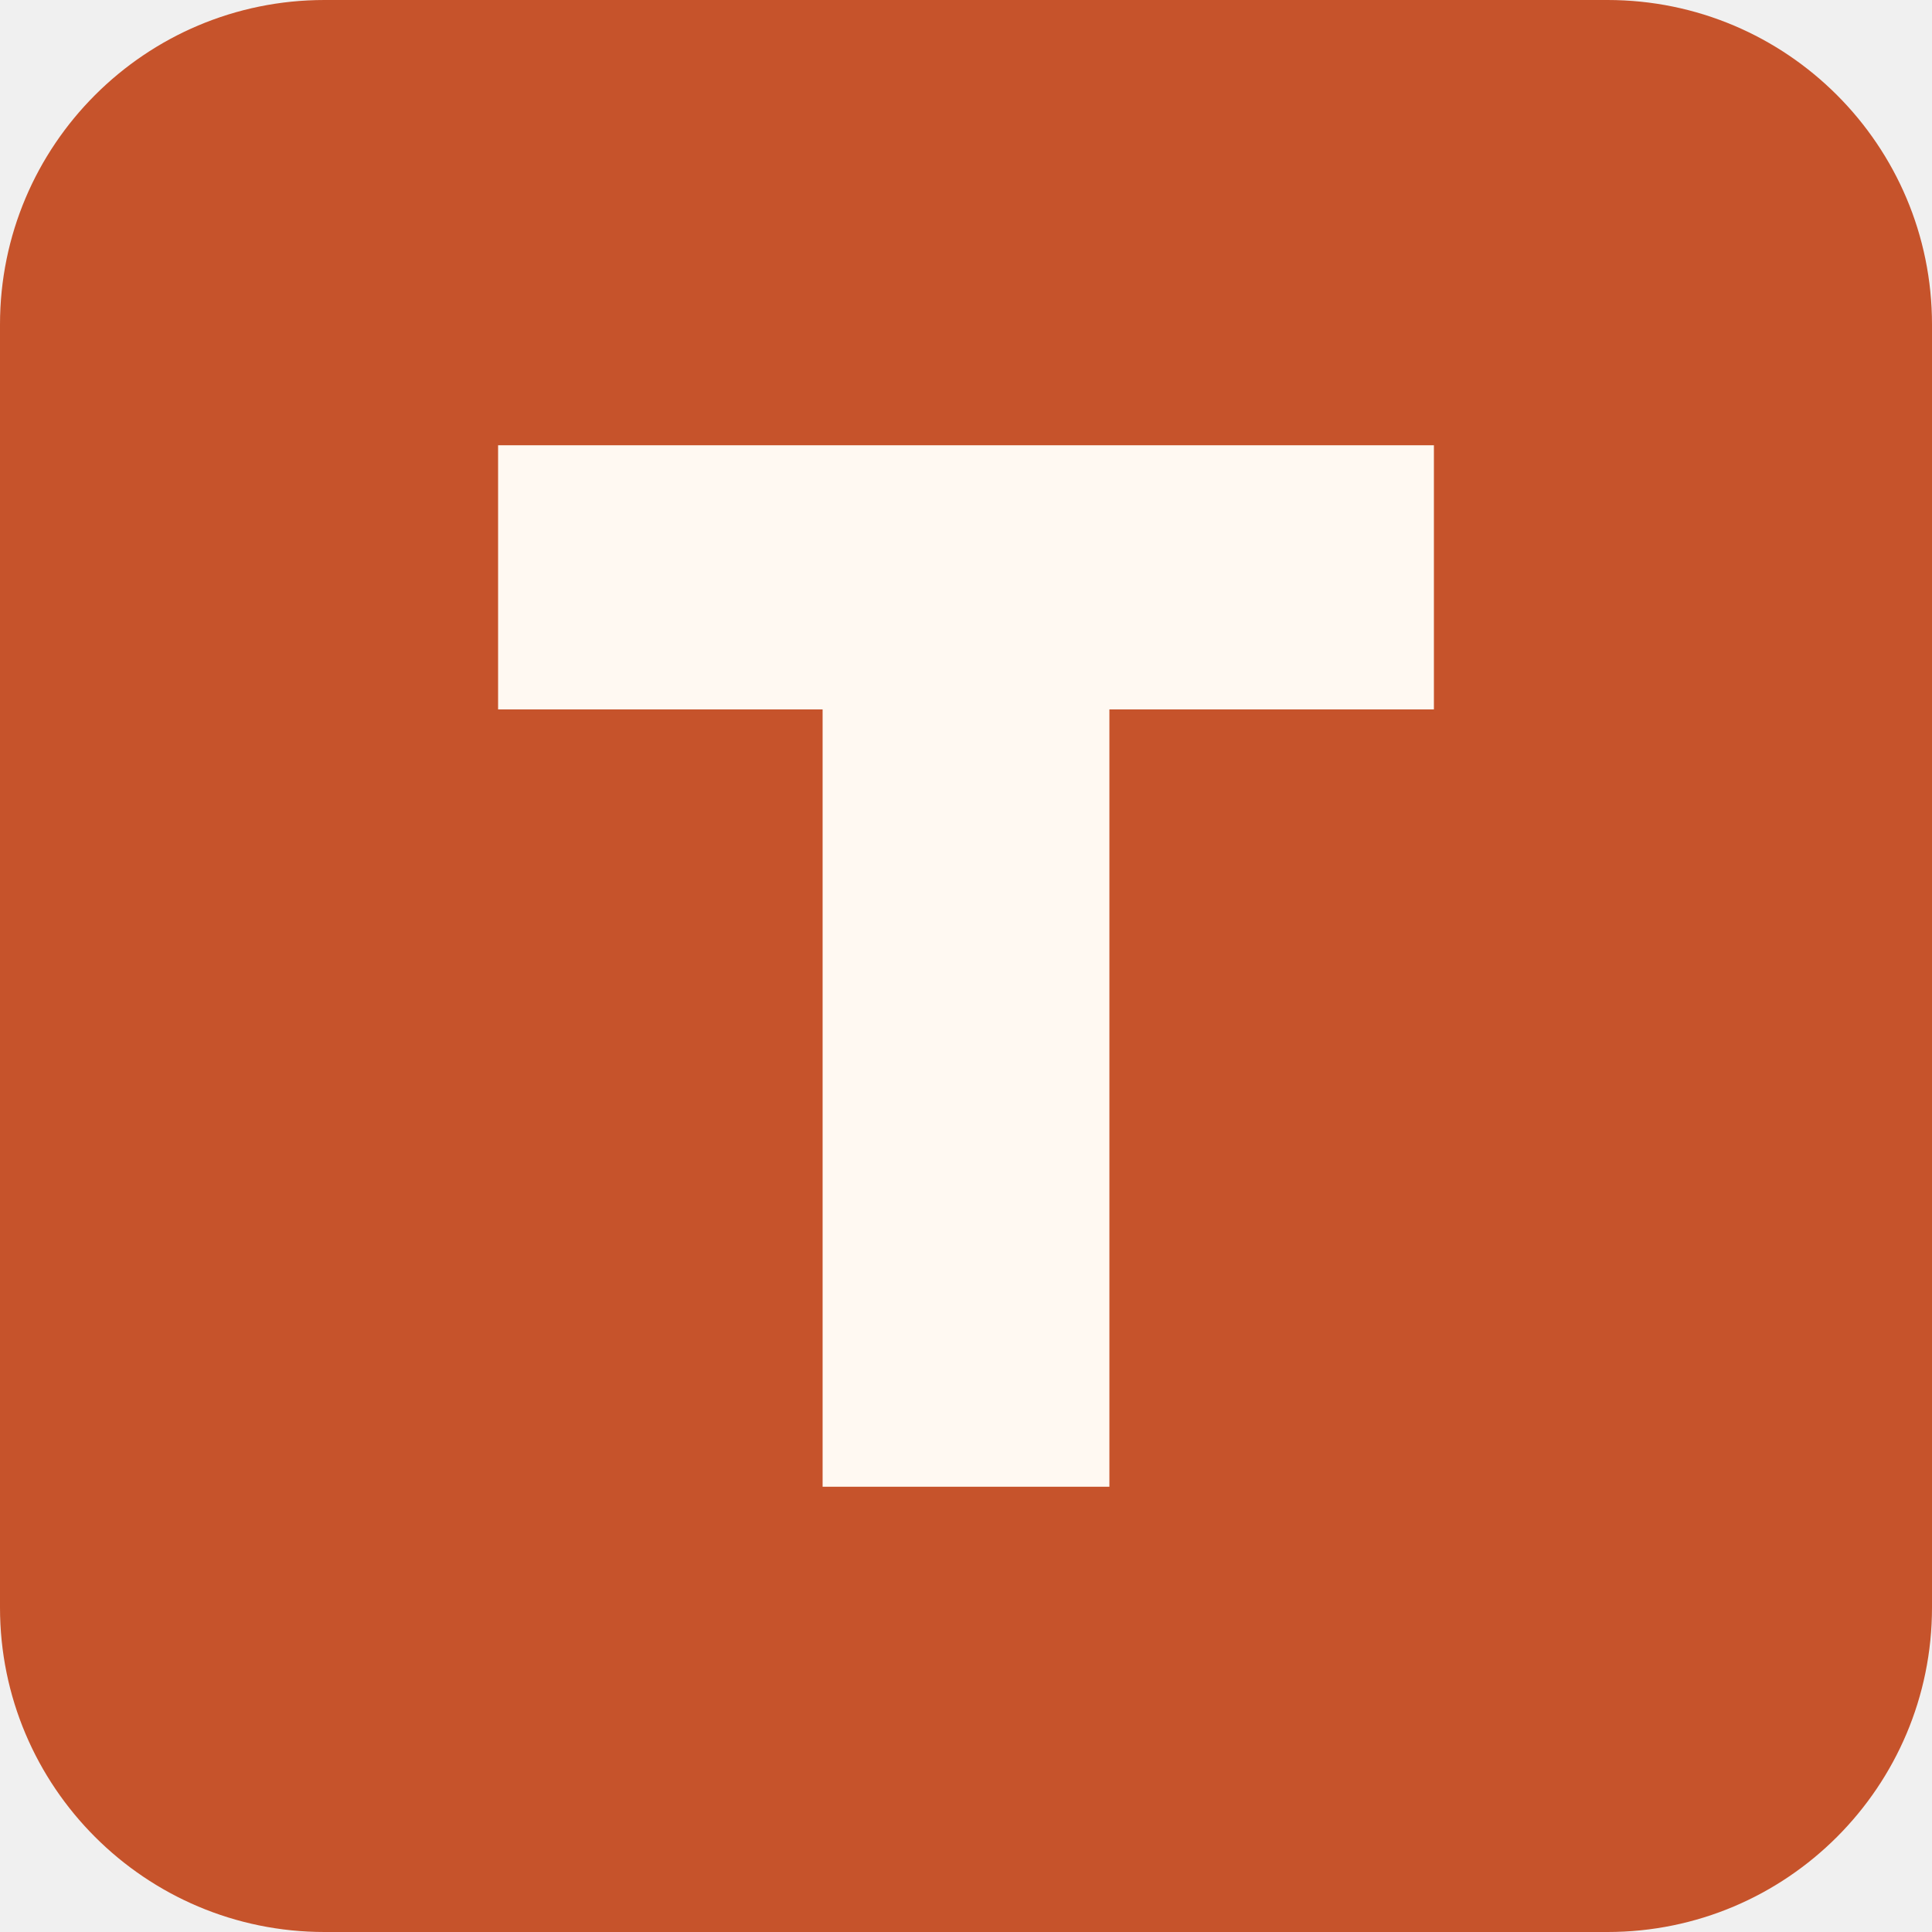
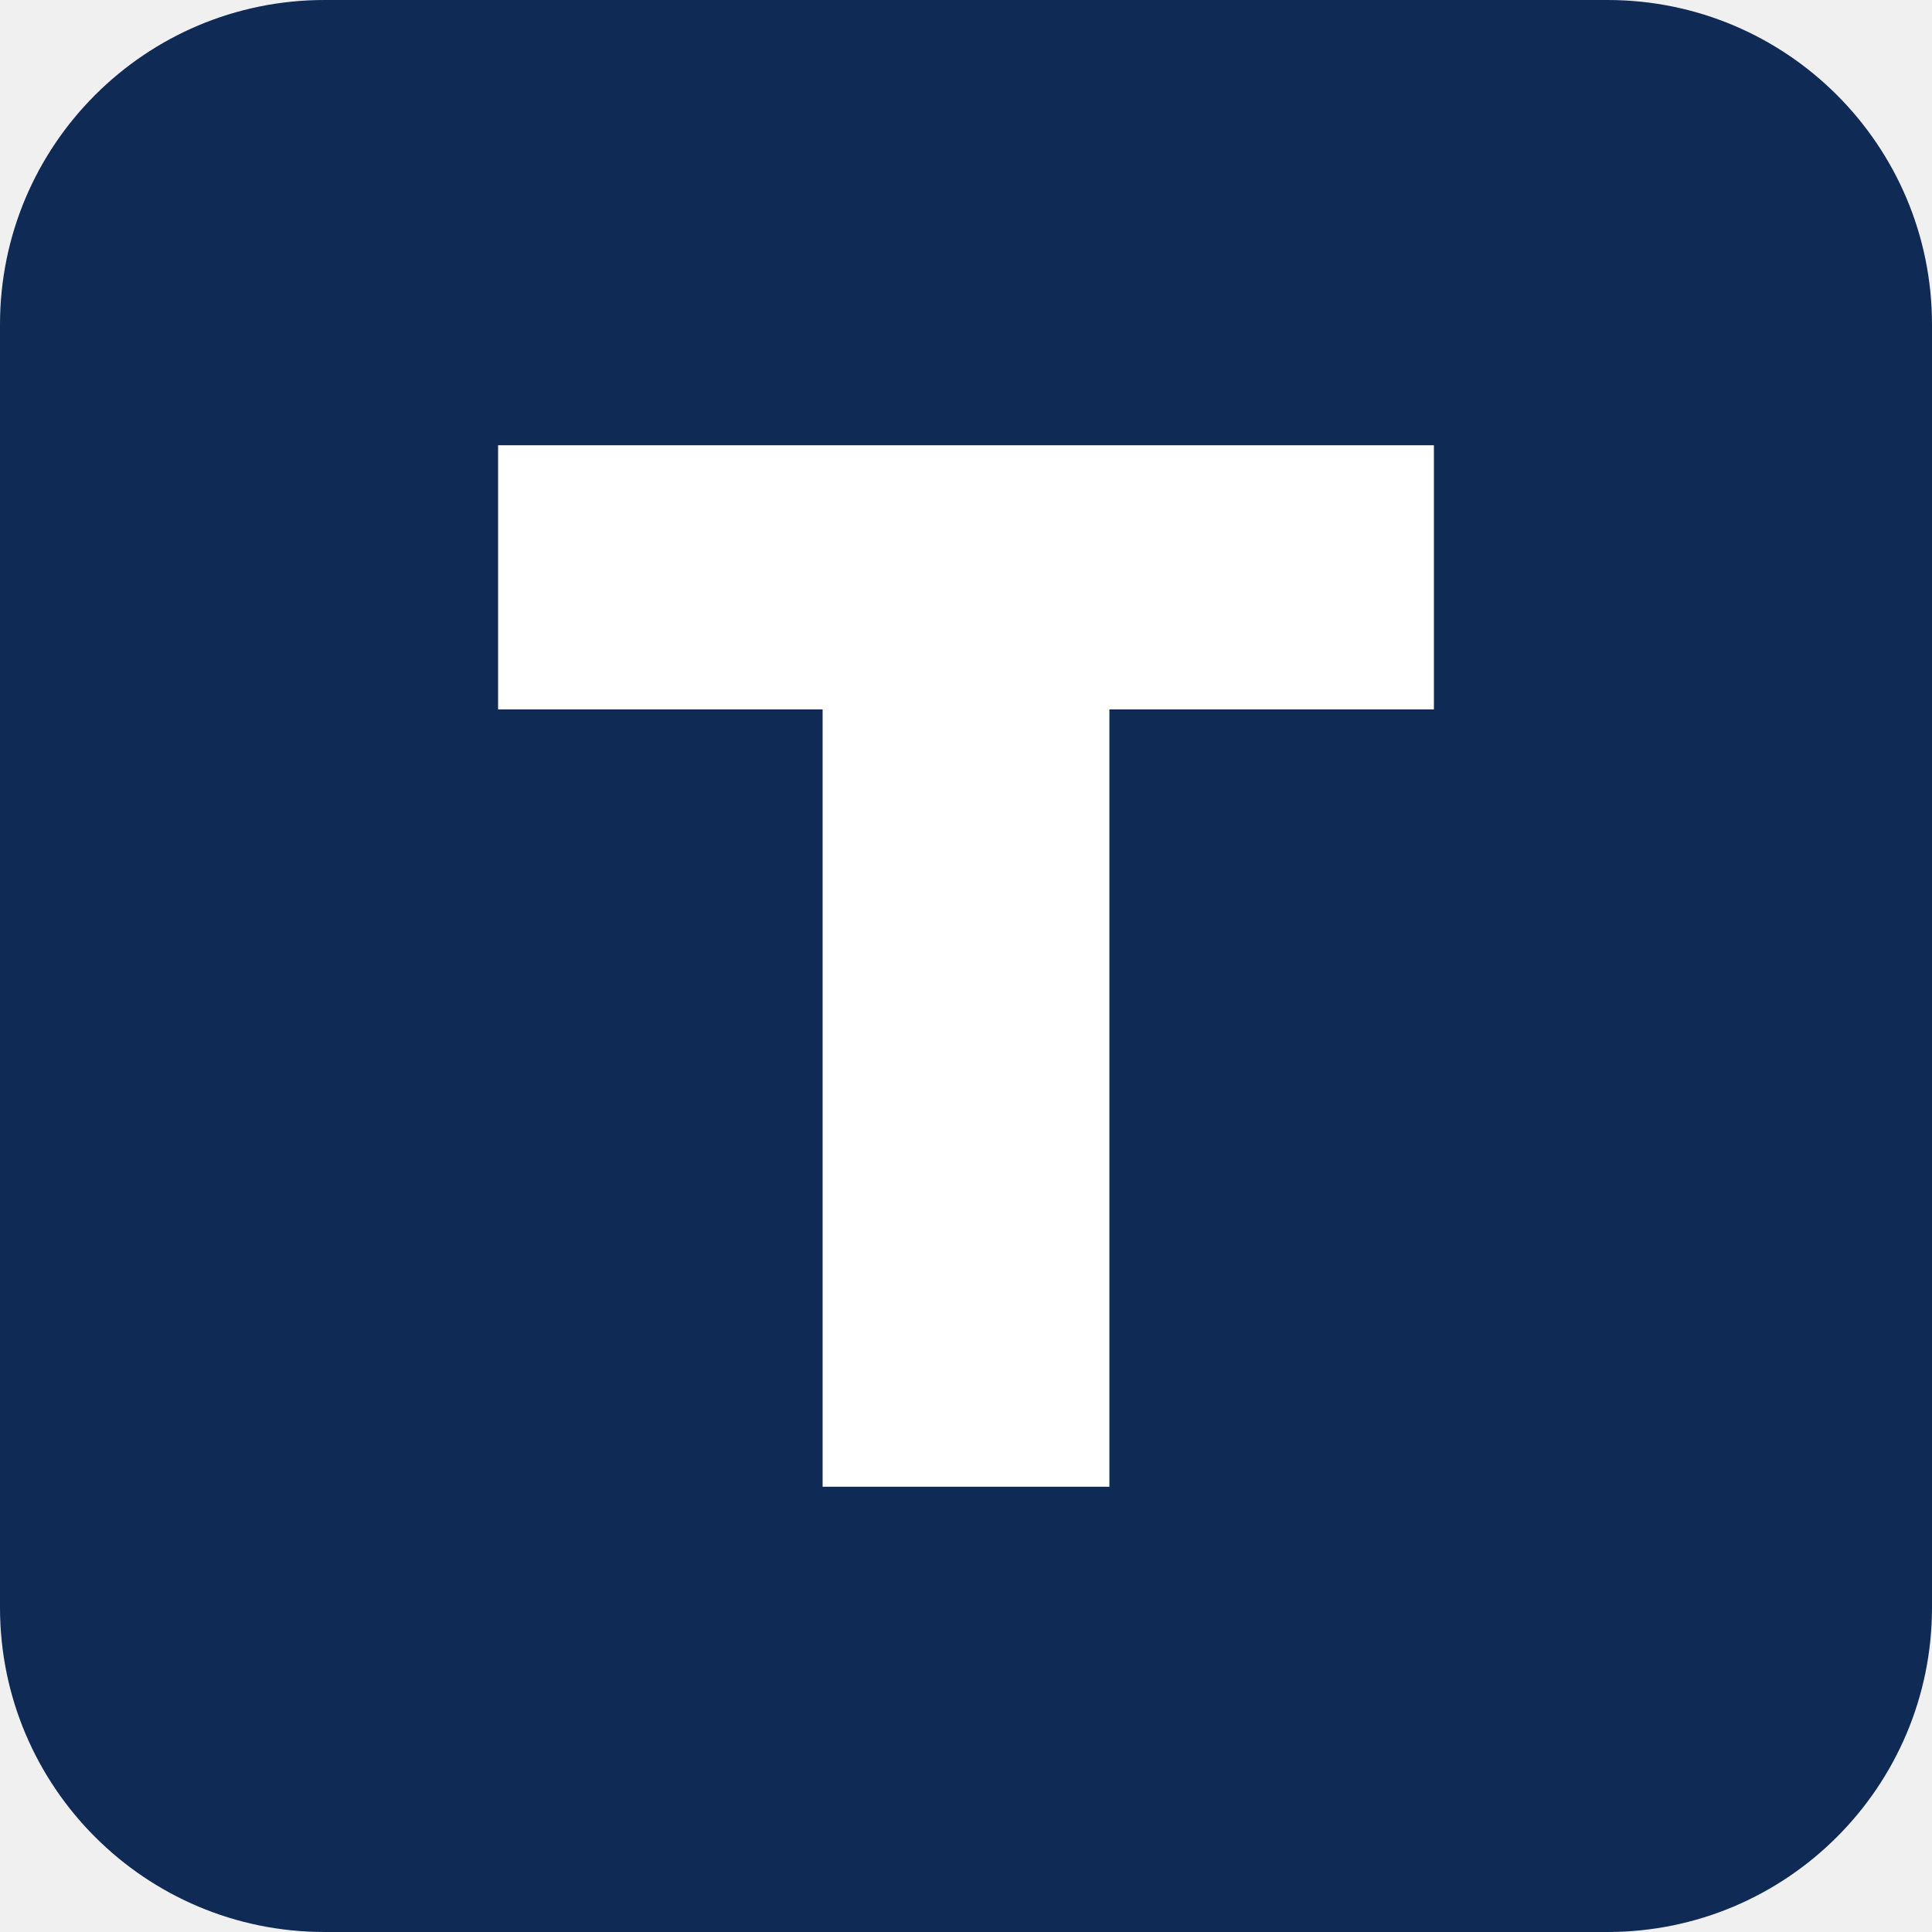
<svg xmlns="http://www.w3.org/2000/svg" viewBox="0 0 512 512" role="img" aria-label="The Strange Archive monogram">
-   <rect width="512" height="512" rx="86" fill="#c6532b" />
-   <path d="M132 118h248v70h-86v206h-76V188h-86z" fill="#fff9f2" />
+   <rect width="512" height="512" rx="86" fill="#102A56" />
+   <path d="M132 118h248v70h-86v206h-76V188h-86z" fill="#FFFFFF" />
</svg>
